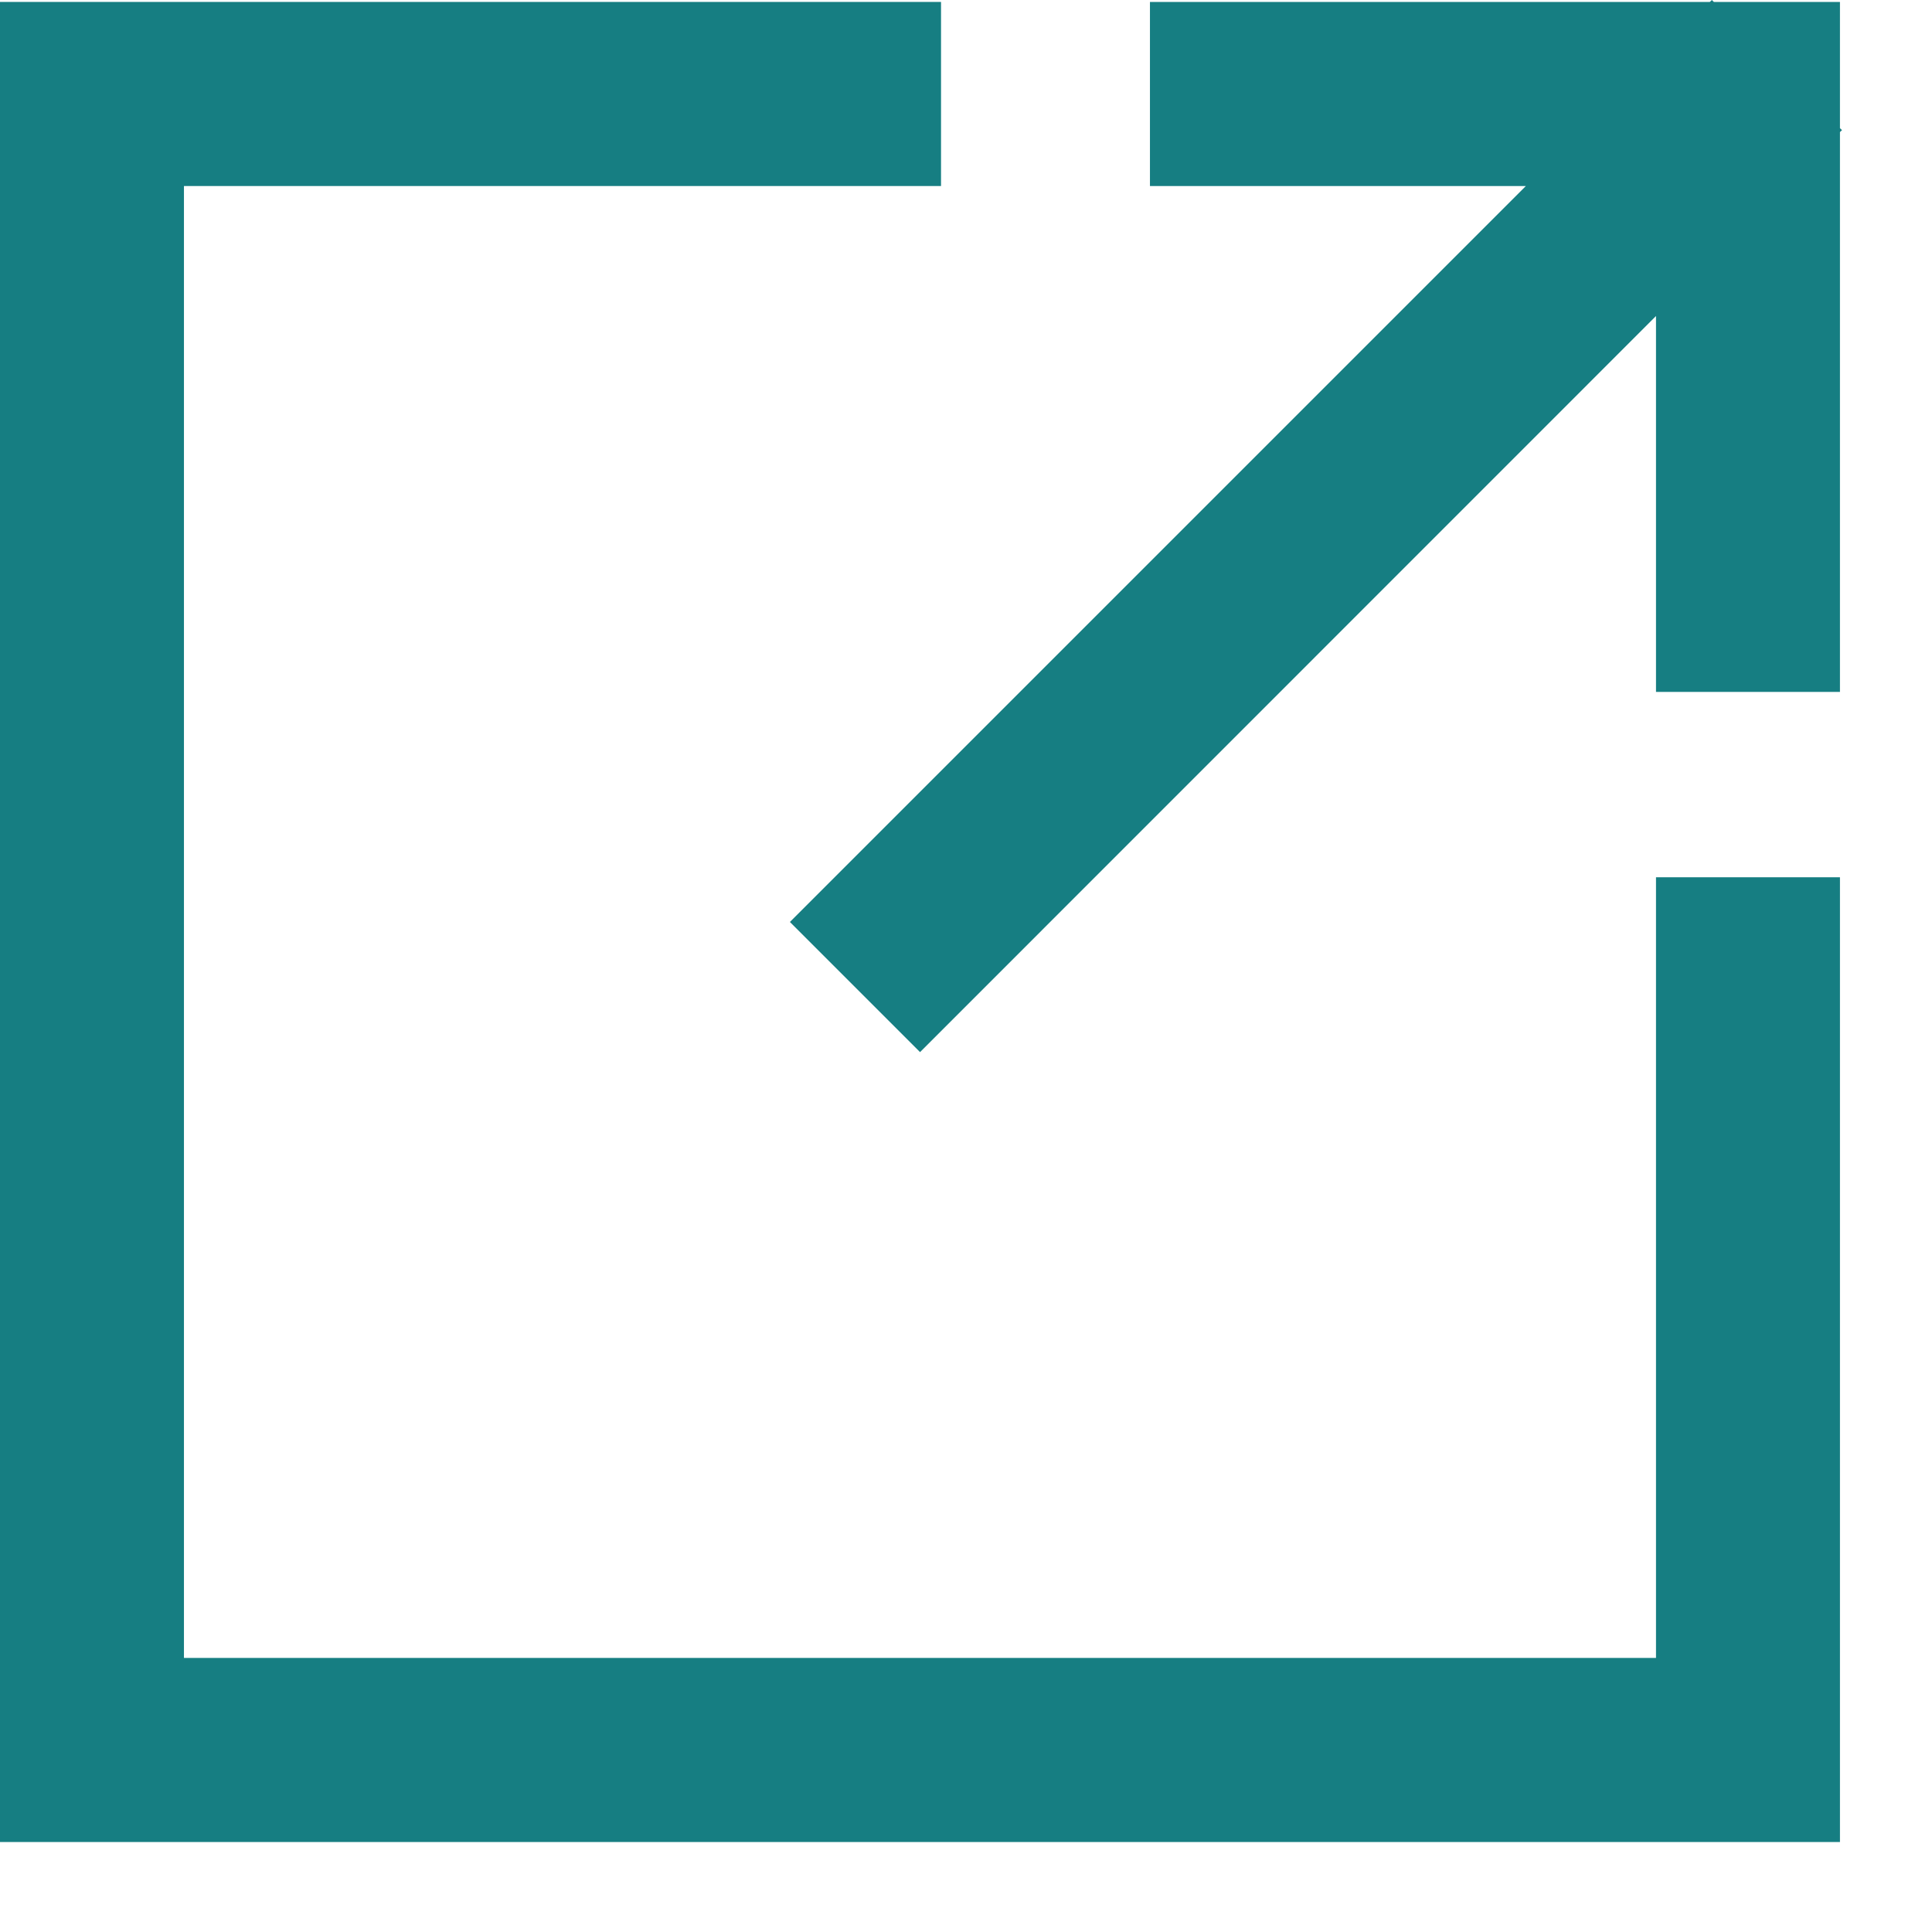
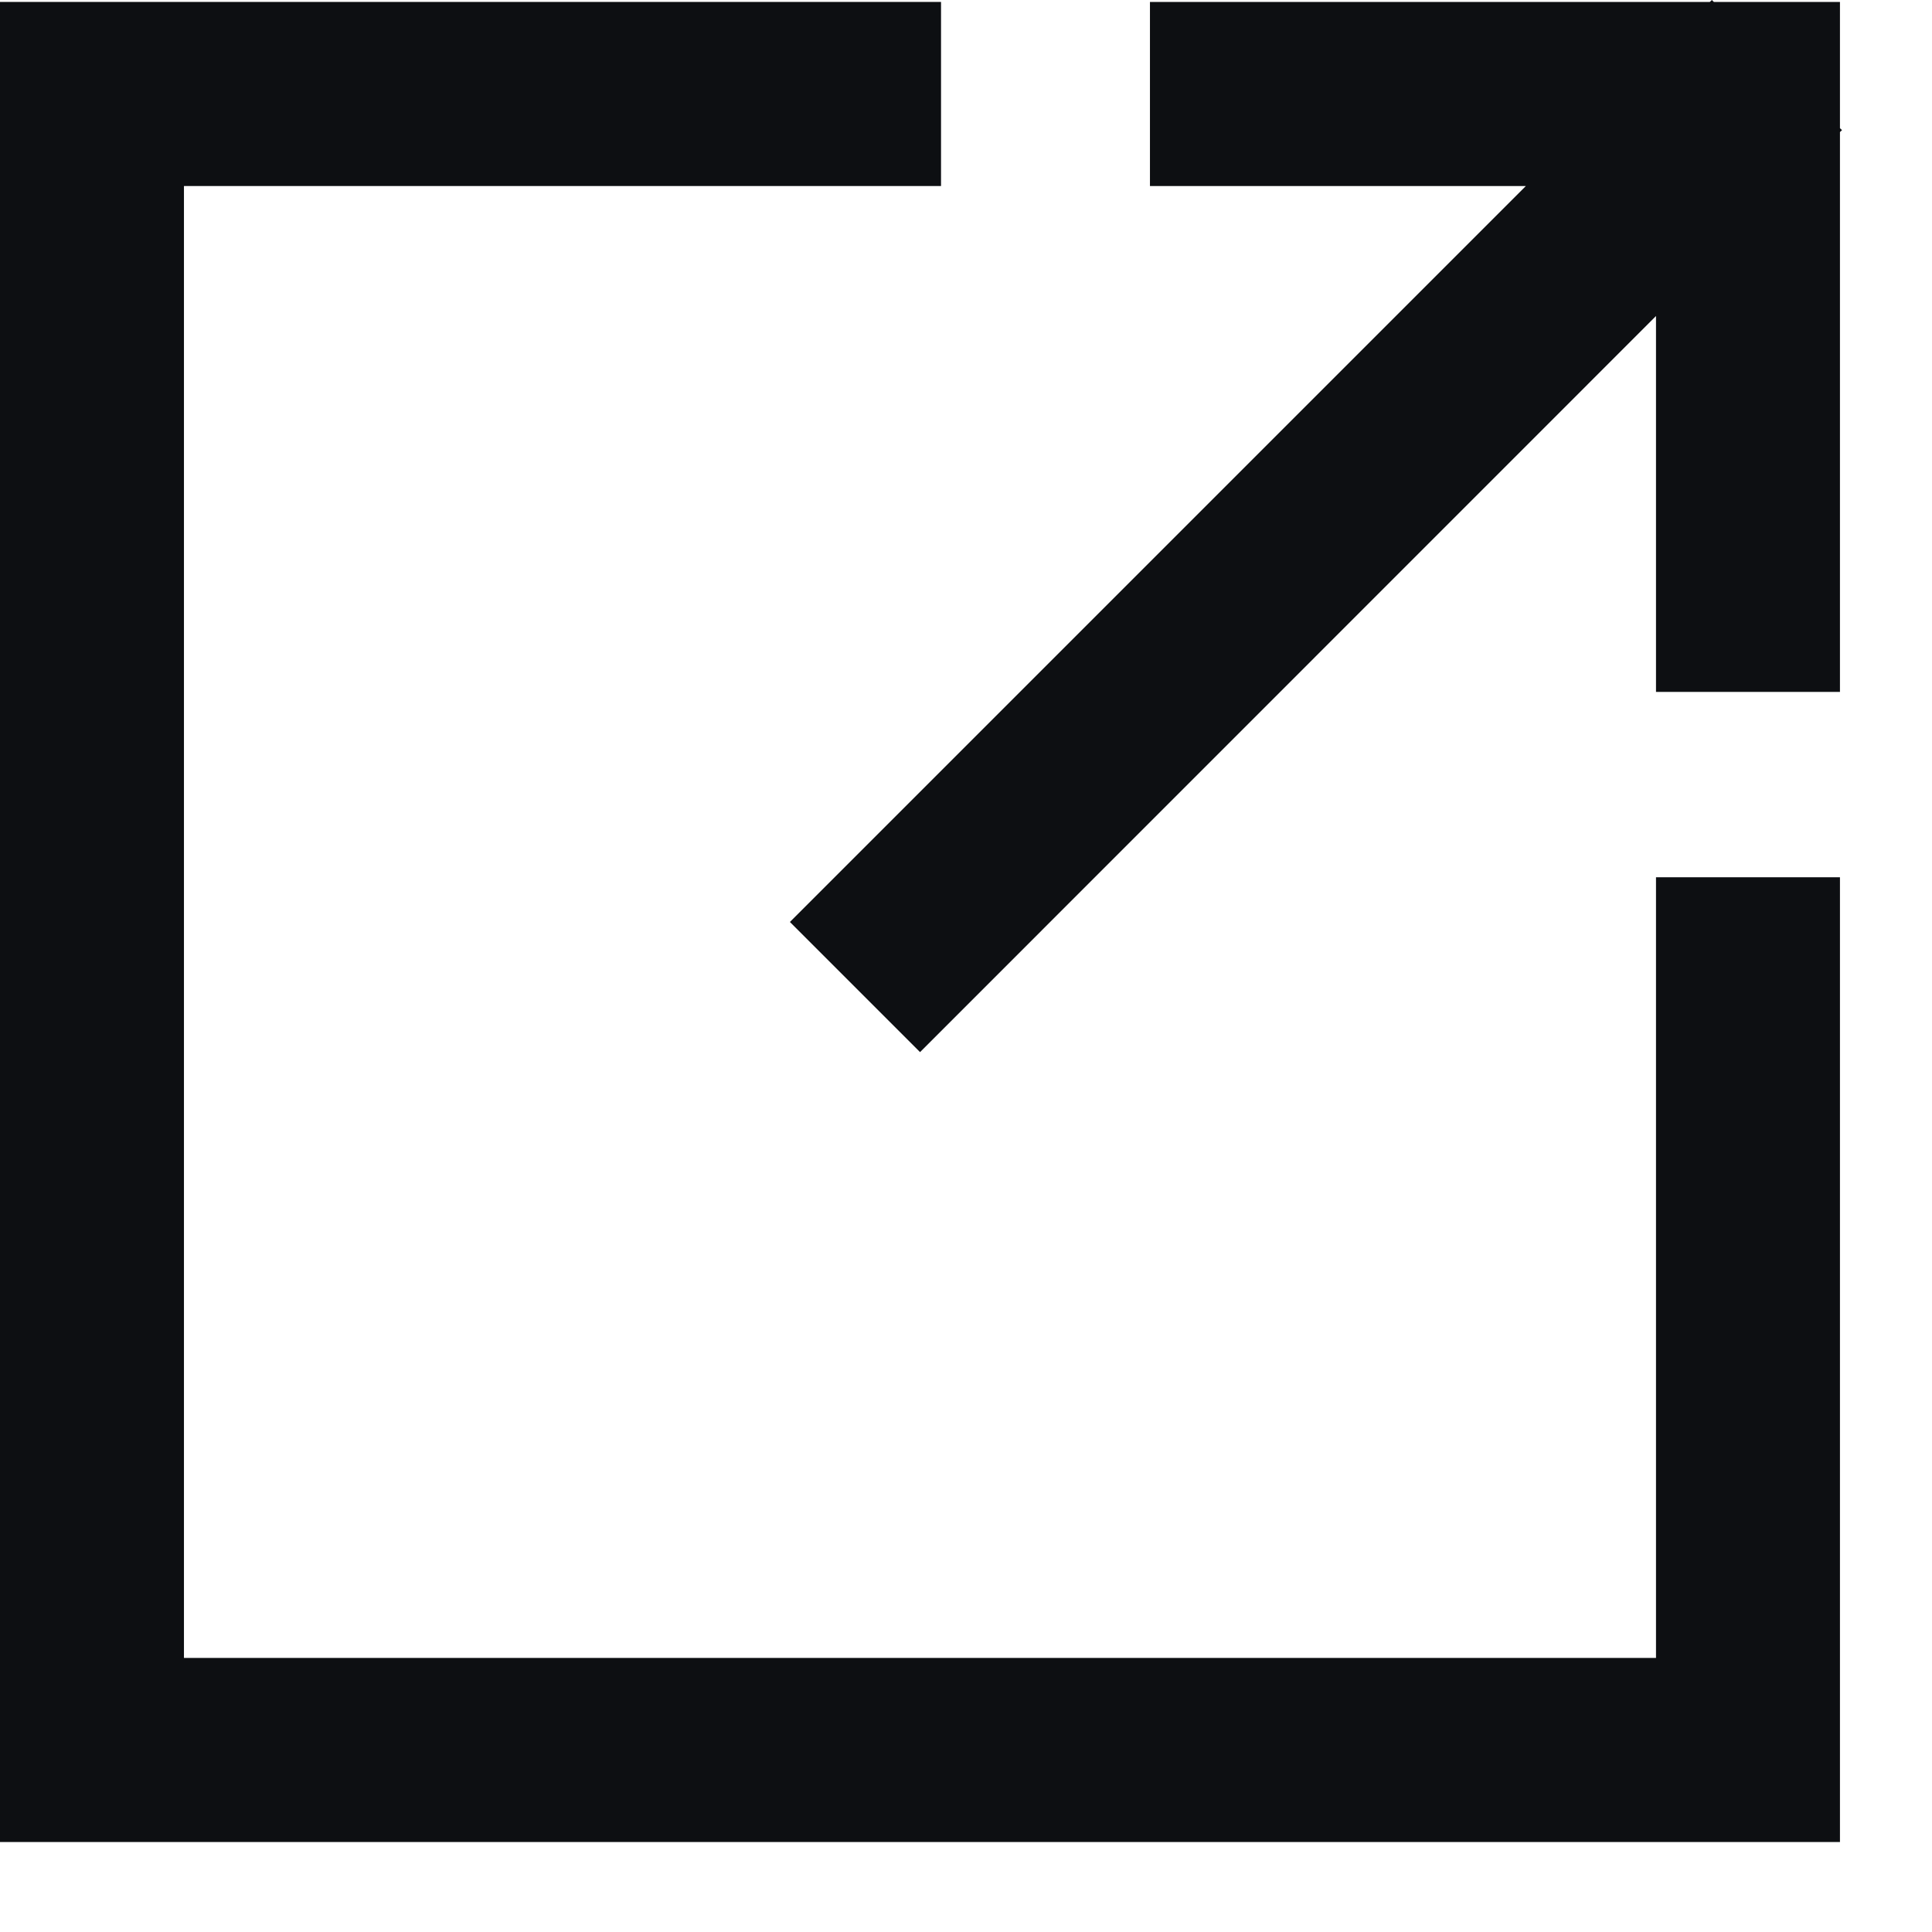
<svg xmlns="http://www.w3.org/2000/svg" width="14" height="14" viewBox="0 0 14 14" fill="none">
-   <path d="M11.057 1.348H8.333V0.014H12.39L12.405 0L12.419 0.014H13.333V0.929L13.348 0.943L13.333 0.957V5.014H12V2.29L6.667 7.624L5.724 6.681L11.057 1.348Z" fill="#167E82" />
-   <path d="M0 0.014V13.348H13.333V6.357H12V12.014H1.333V1.348H6.819V0.014H0Z" fill="#167E82" />
+   <path d="M11.057 1.348H8.333V0.014H12.39L12.405 0L12.419 0.014H13.333V0.929L13.348 0.943L13.333 0.957V5.014H12V2.29L6.667 7.624L5.724 6.681L11.057 1.348Z" fill="#0D0F12" />
+   <path d="M0 0.014V13.348H13.333V6.357H12V12.014H1.333V1.348H6.819V0.014H0Z" fill="#0D0F12" />
</svg>
